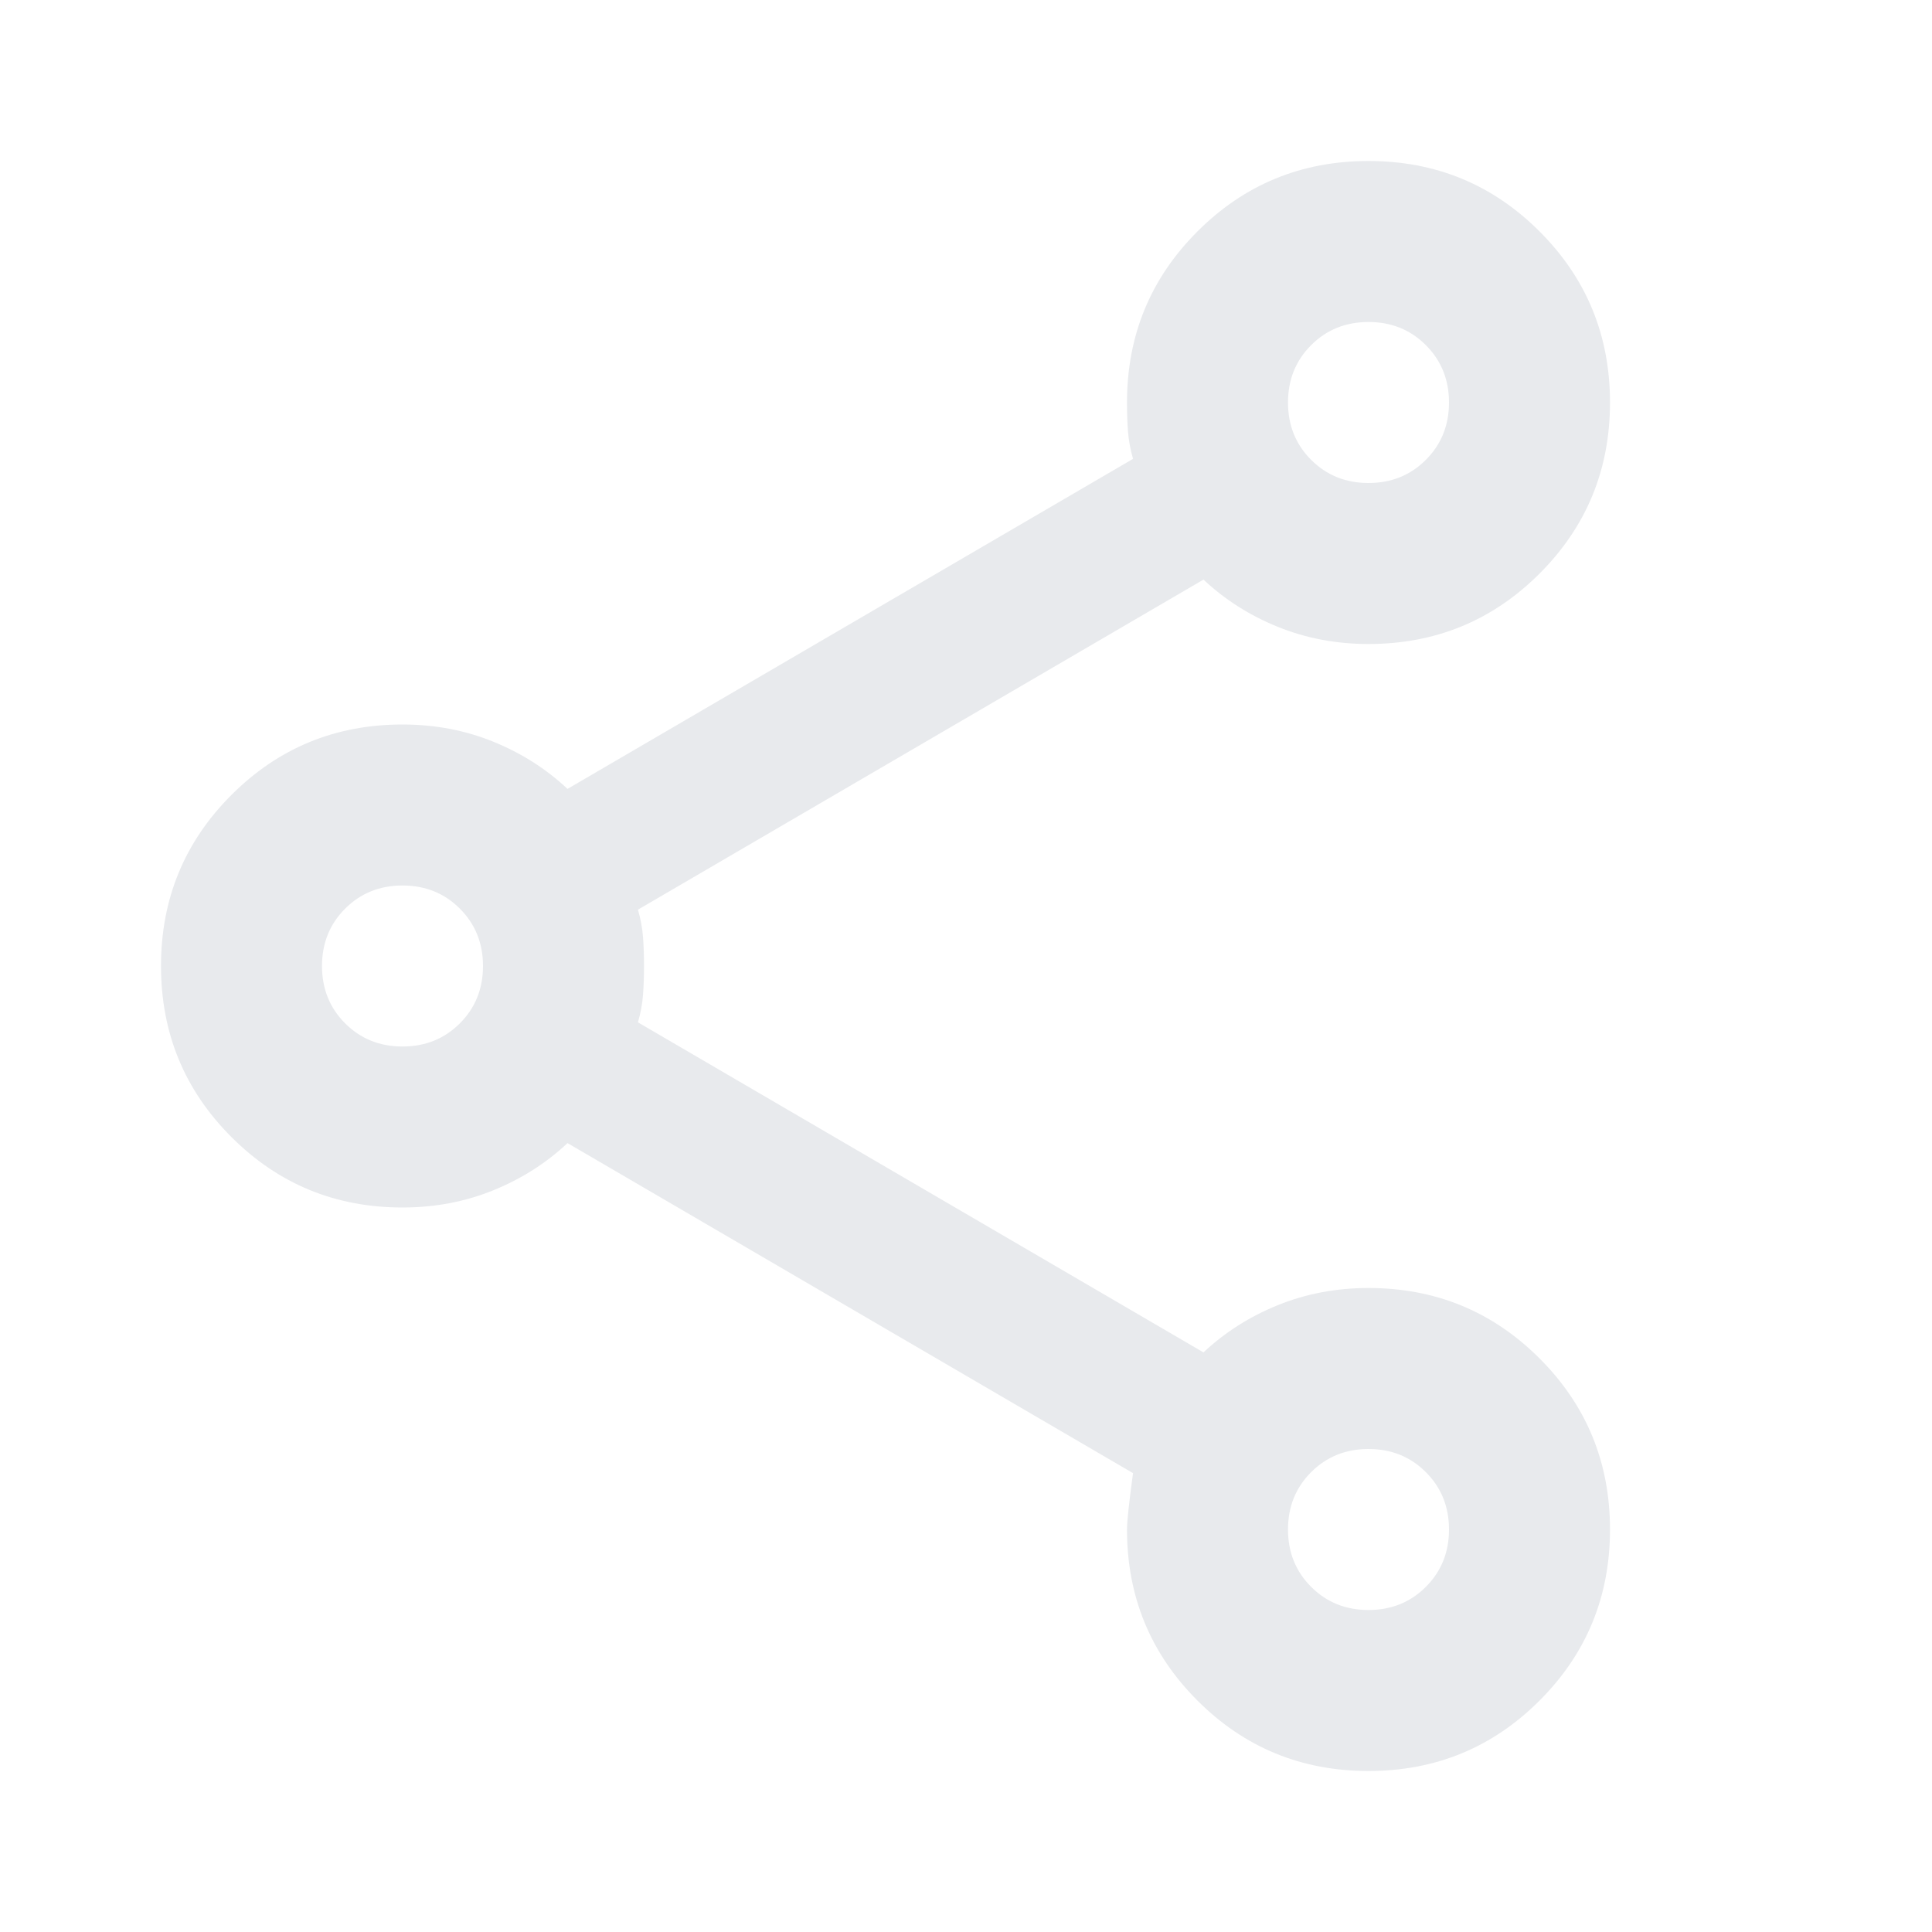
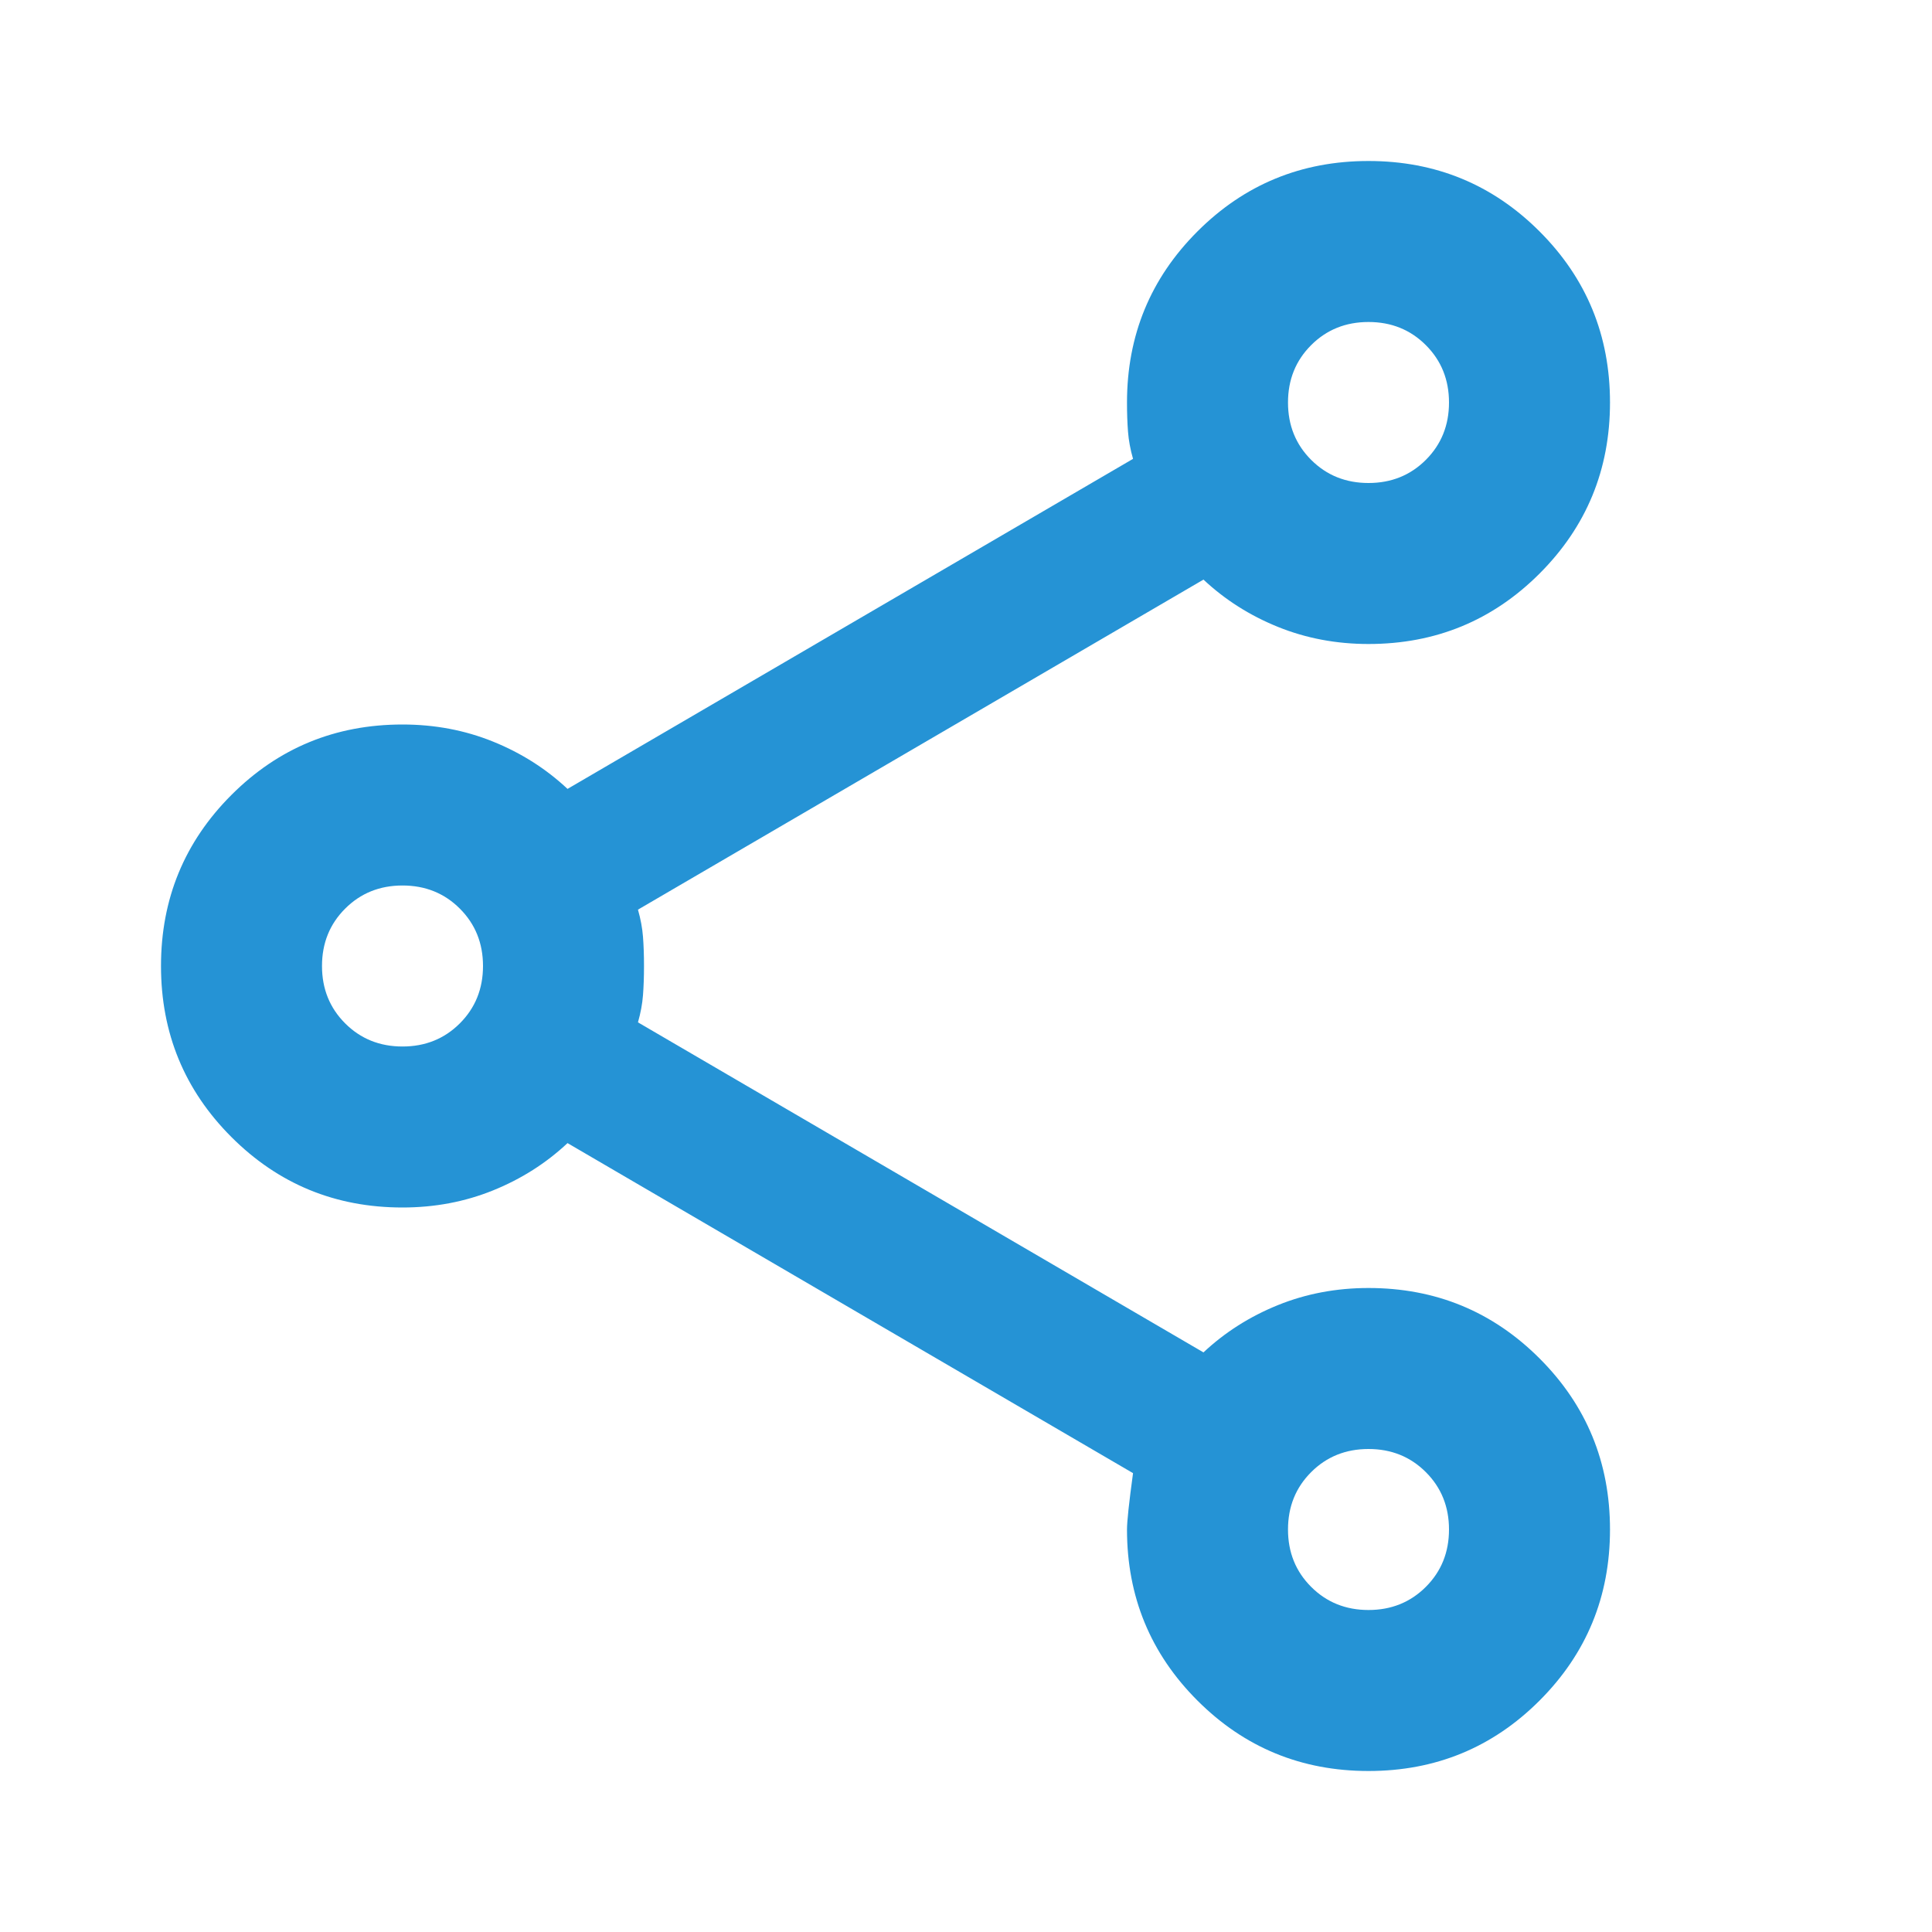
- <svg xmlns="http://www.w3.org/2000/svg" height="24px" viewBox="0 -960 960 960" width="24px" fill="#e8eaed">
+ <svg xmlns="http://www.w3.org/2000/svg" height="24px" viewBox="0 -960 960 960" width="24px" fill="#2593D5">
  <path d="M680-80q-50 0-85-35t-35-85q0-6 3-28L282-392q-16 15-37 23.5t-45 8.5q-50 0-85-35t-35-85q0-50 35-85t85-35q24 0 45 8.5t37 23.5l281-164q-2-7-2.5-13.5T560-760q0-50 35-85t85-35q50 0 85 35t35 85q0 50-35 85t-85 35q-24 0-45-8.5T598-672L317-508q2 7 2.5 13.5t.5 14.5q0 8-.5 14.5T317-452l281 164q16-15 37-23.5t45-8.5q50 0 85 35t35 85q0 50-35 85t-85 35Zm0-80q17 0 28.5-11.5T720-200q0-17-11.5-28.5T680-240q-17 0-28.5 11.5T640-200q0 17 11.5 28.5T680-160ZM200-440q17 0 28.5-11.5T240-480q0-17-11.5-28.5T200-520q-17 0-28.5 11.5T160-480q0 17 11.5 28.5T200-440Zm480-280q17 0 28.5-11.5T720-760q0-17-11.5-28.5T680-800q-17 0-28.5 11.5T640-760q0 17 11.5 28.5T680-720Zm0 520ZM200-480Zm480-280Z" />
</svg>
